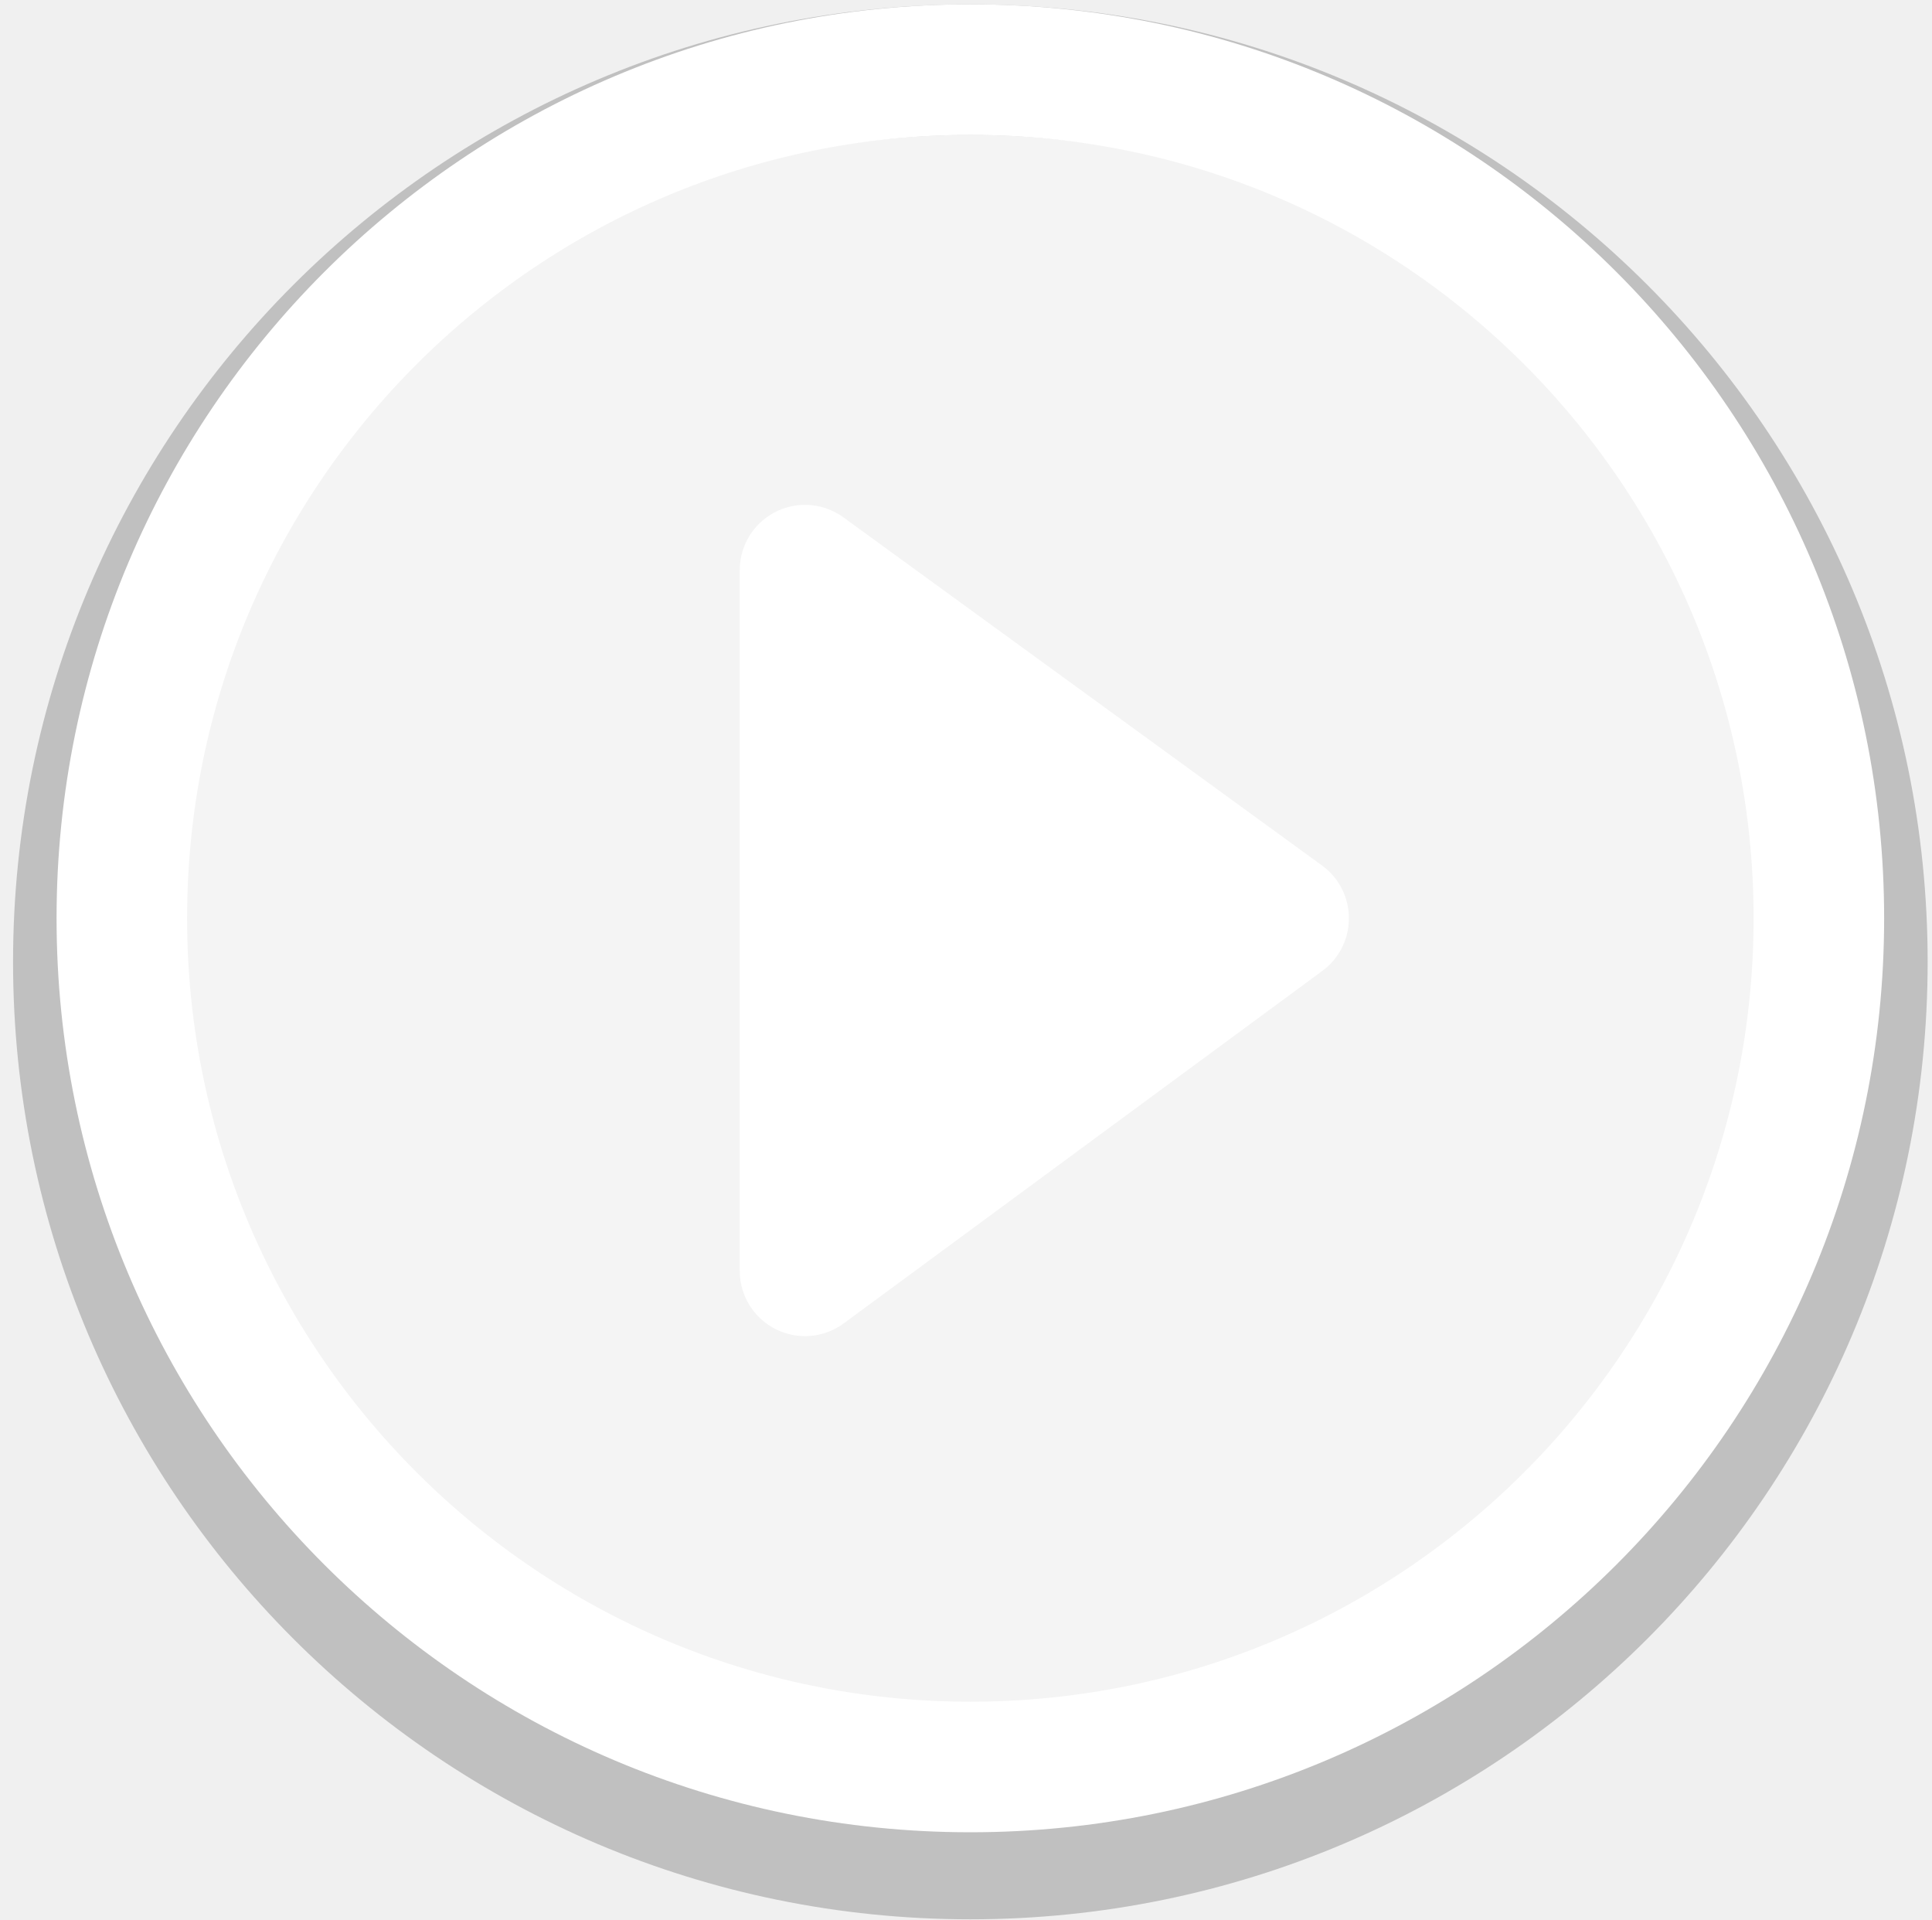
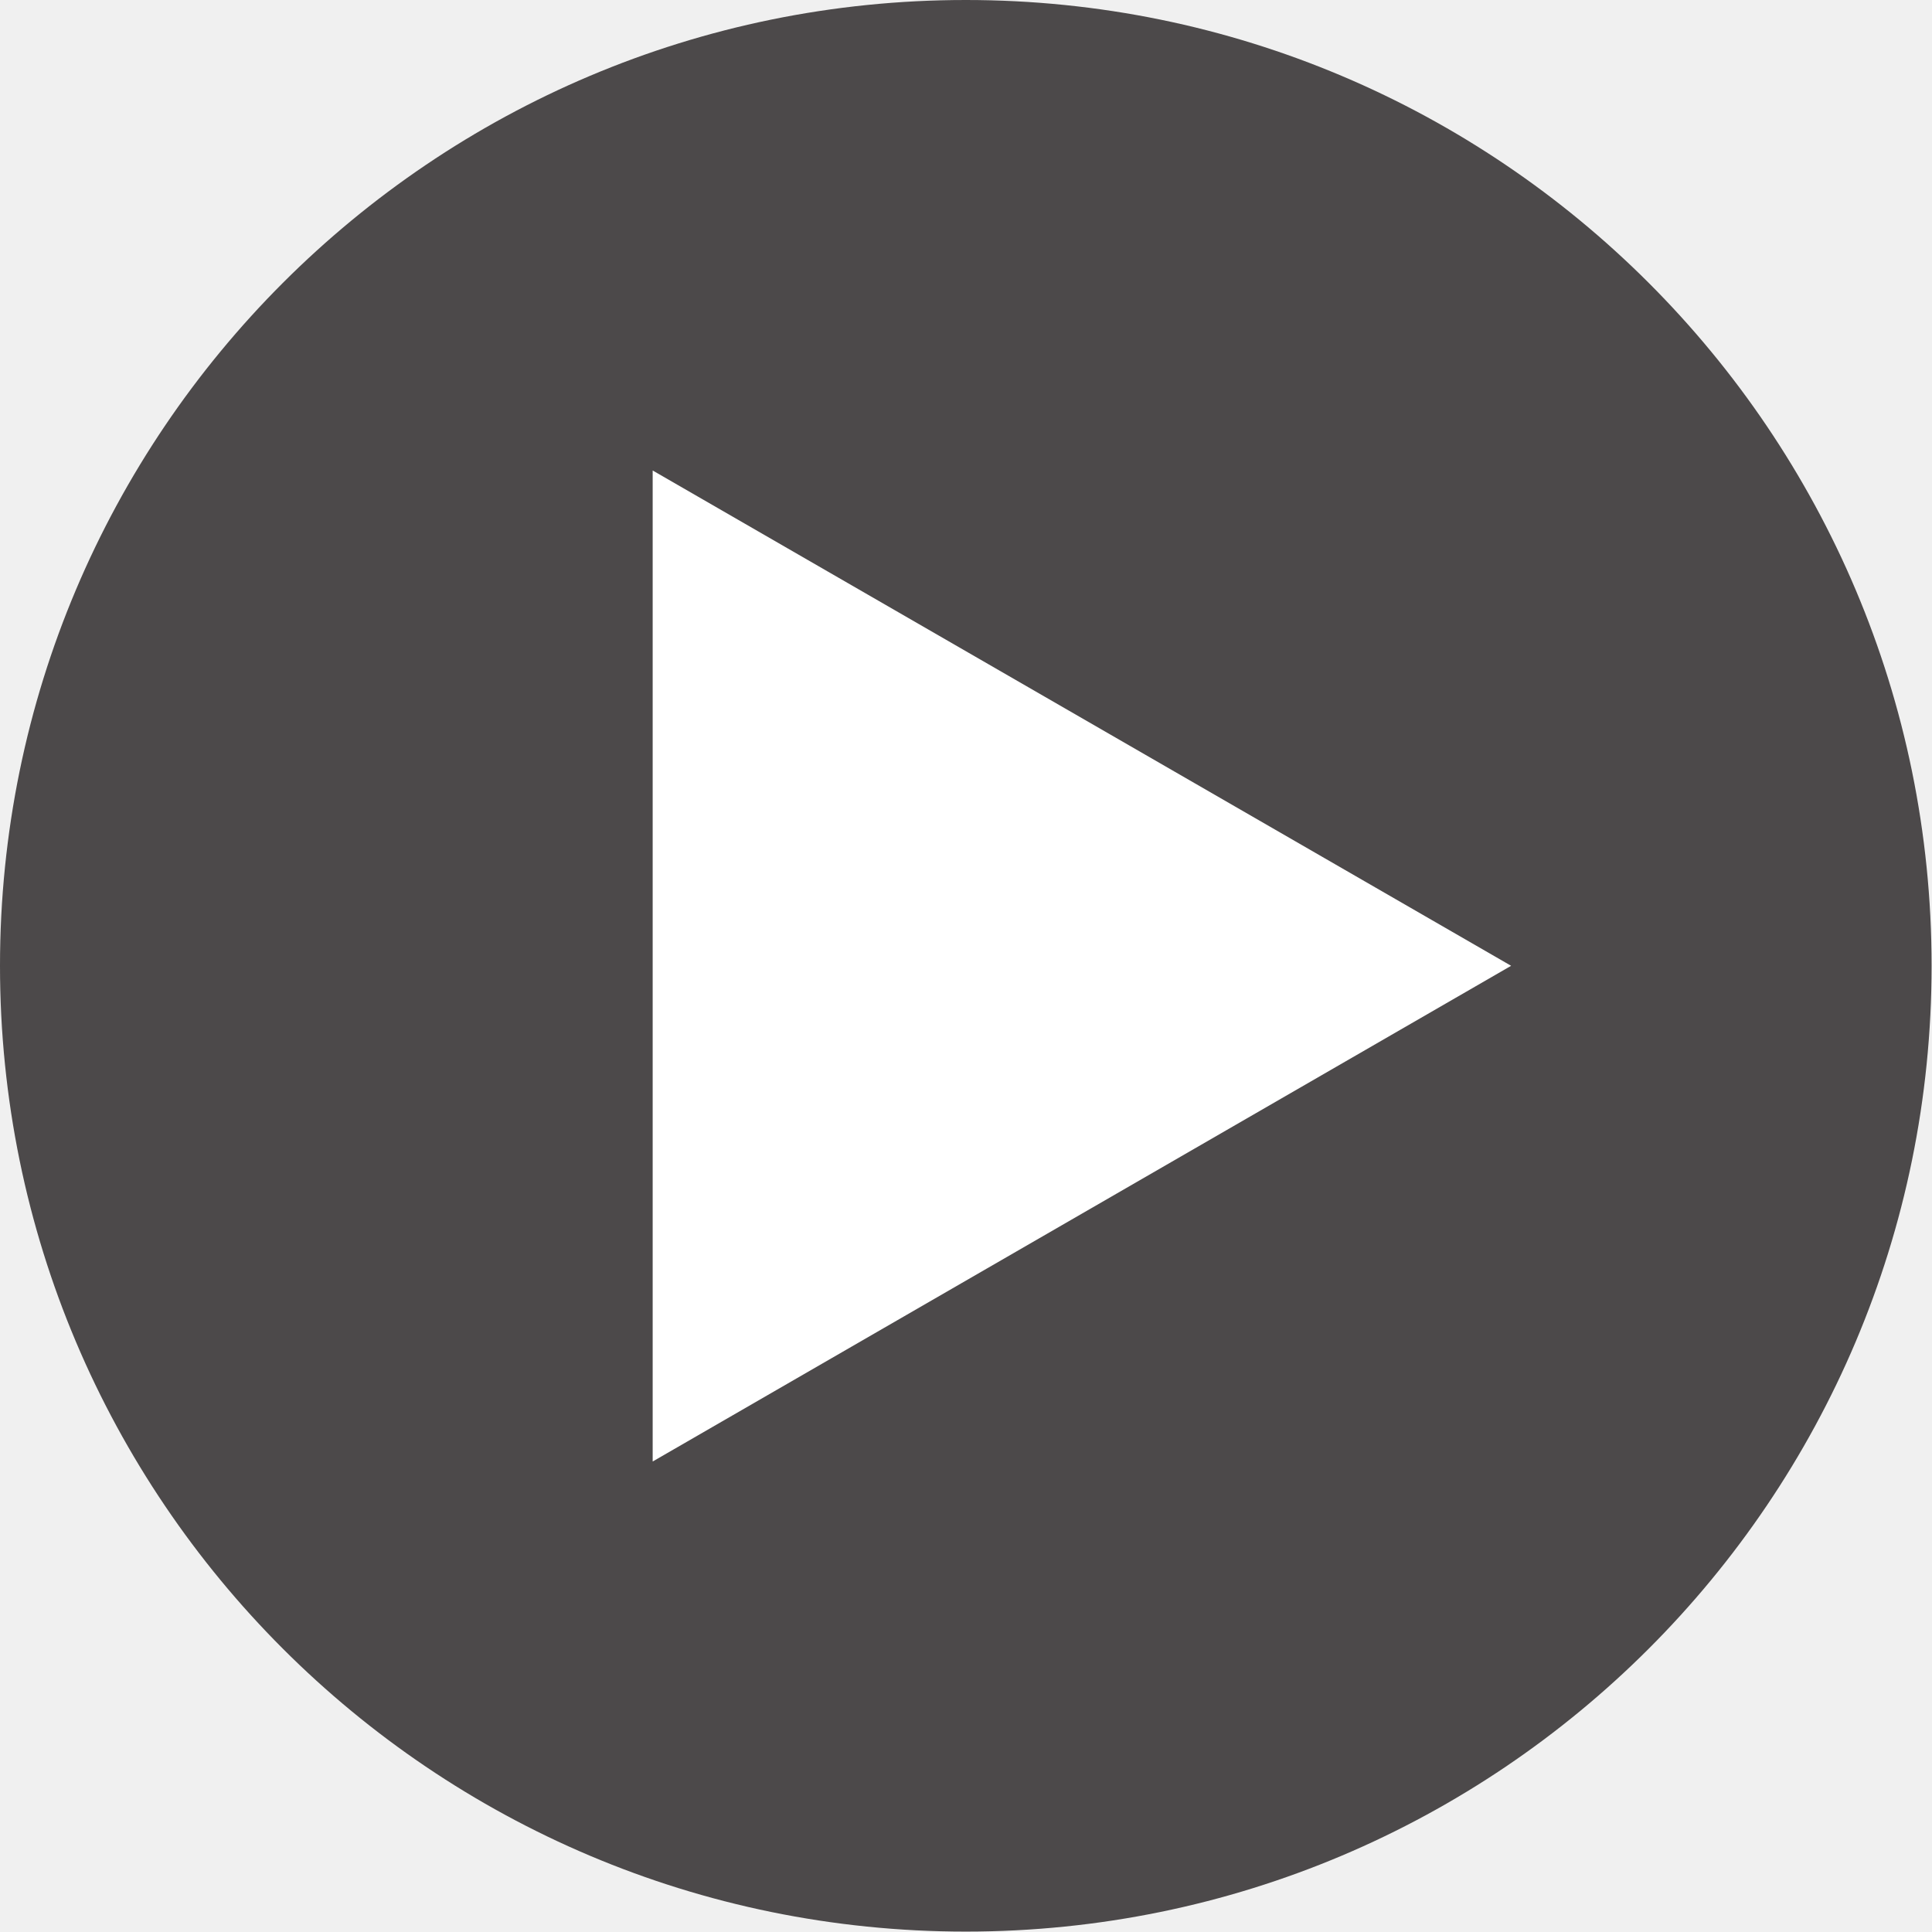
- <svg xmlns="http://www.w3.org/2000/svg" width="44.4" height="44.1">
-   <circle cx="22.3" cy="22.1" r="20.5" opacity=".2" fill="none" stroke="#000" stroke-width="3" stroke-linejoin="round" stroke-miterlimit="10" />
-   <circle cx="22.3" cy="21.1" r="19.5" opacity=".3" fill="#fff" />
-   <circle cx="22.3" cy="21.1" r="19.5" fill="none" stroke="#fff" stroke-width="3" stroke-linejoin="round" stroke-miterlimit="10" />
-   <path d="M18.5 13.1v16.1l11-8.1z" fill="#fff" stroke="#fff" stroke-width="3" stroke-linejoin="round" stroke-miterlimit="10" />
+ <svg xmlns="http://www.w3.org/2000/svg" viewBox="0 0 47.51 47.51" id="play">
+   <circle fill="#231f20" opacity=".8" cx="23.75" cy="23.75" r="23.75" />
+   <path fill="#fff" d="M37.16 23.75 16.05 11.57v24.37l21.11-12.19z" />
</svg>
